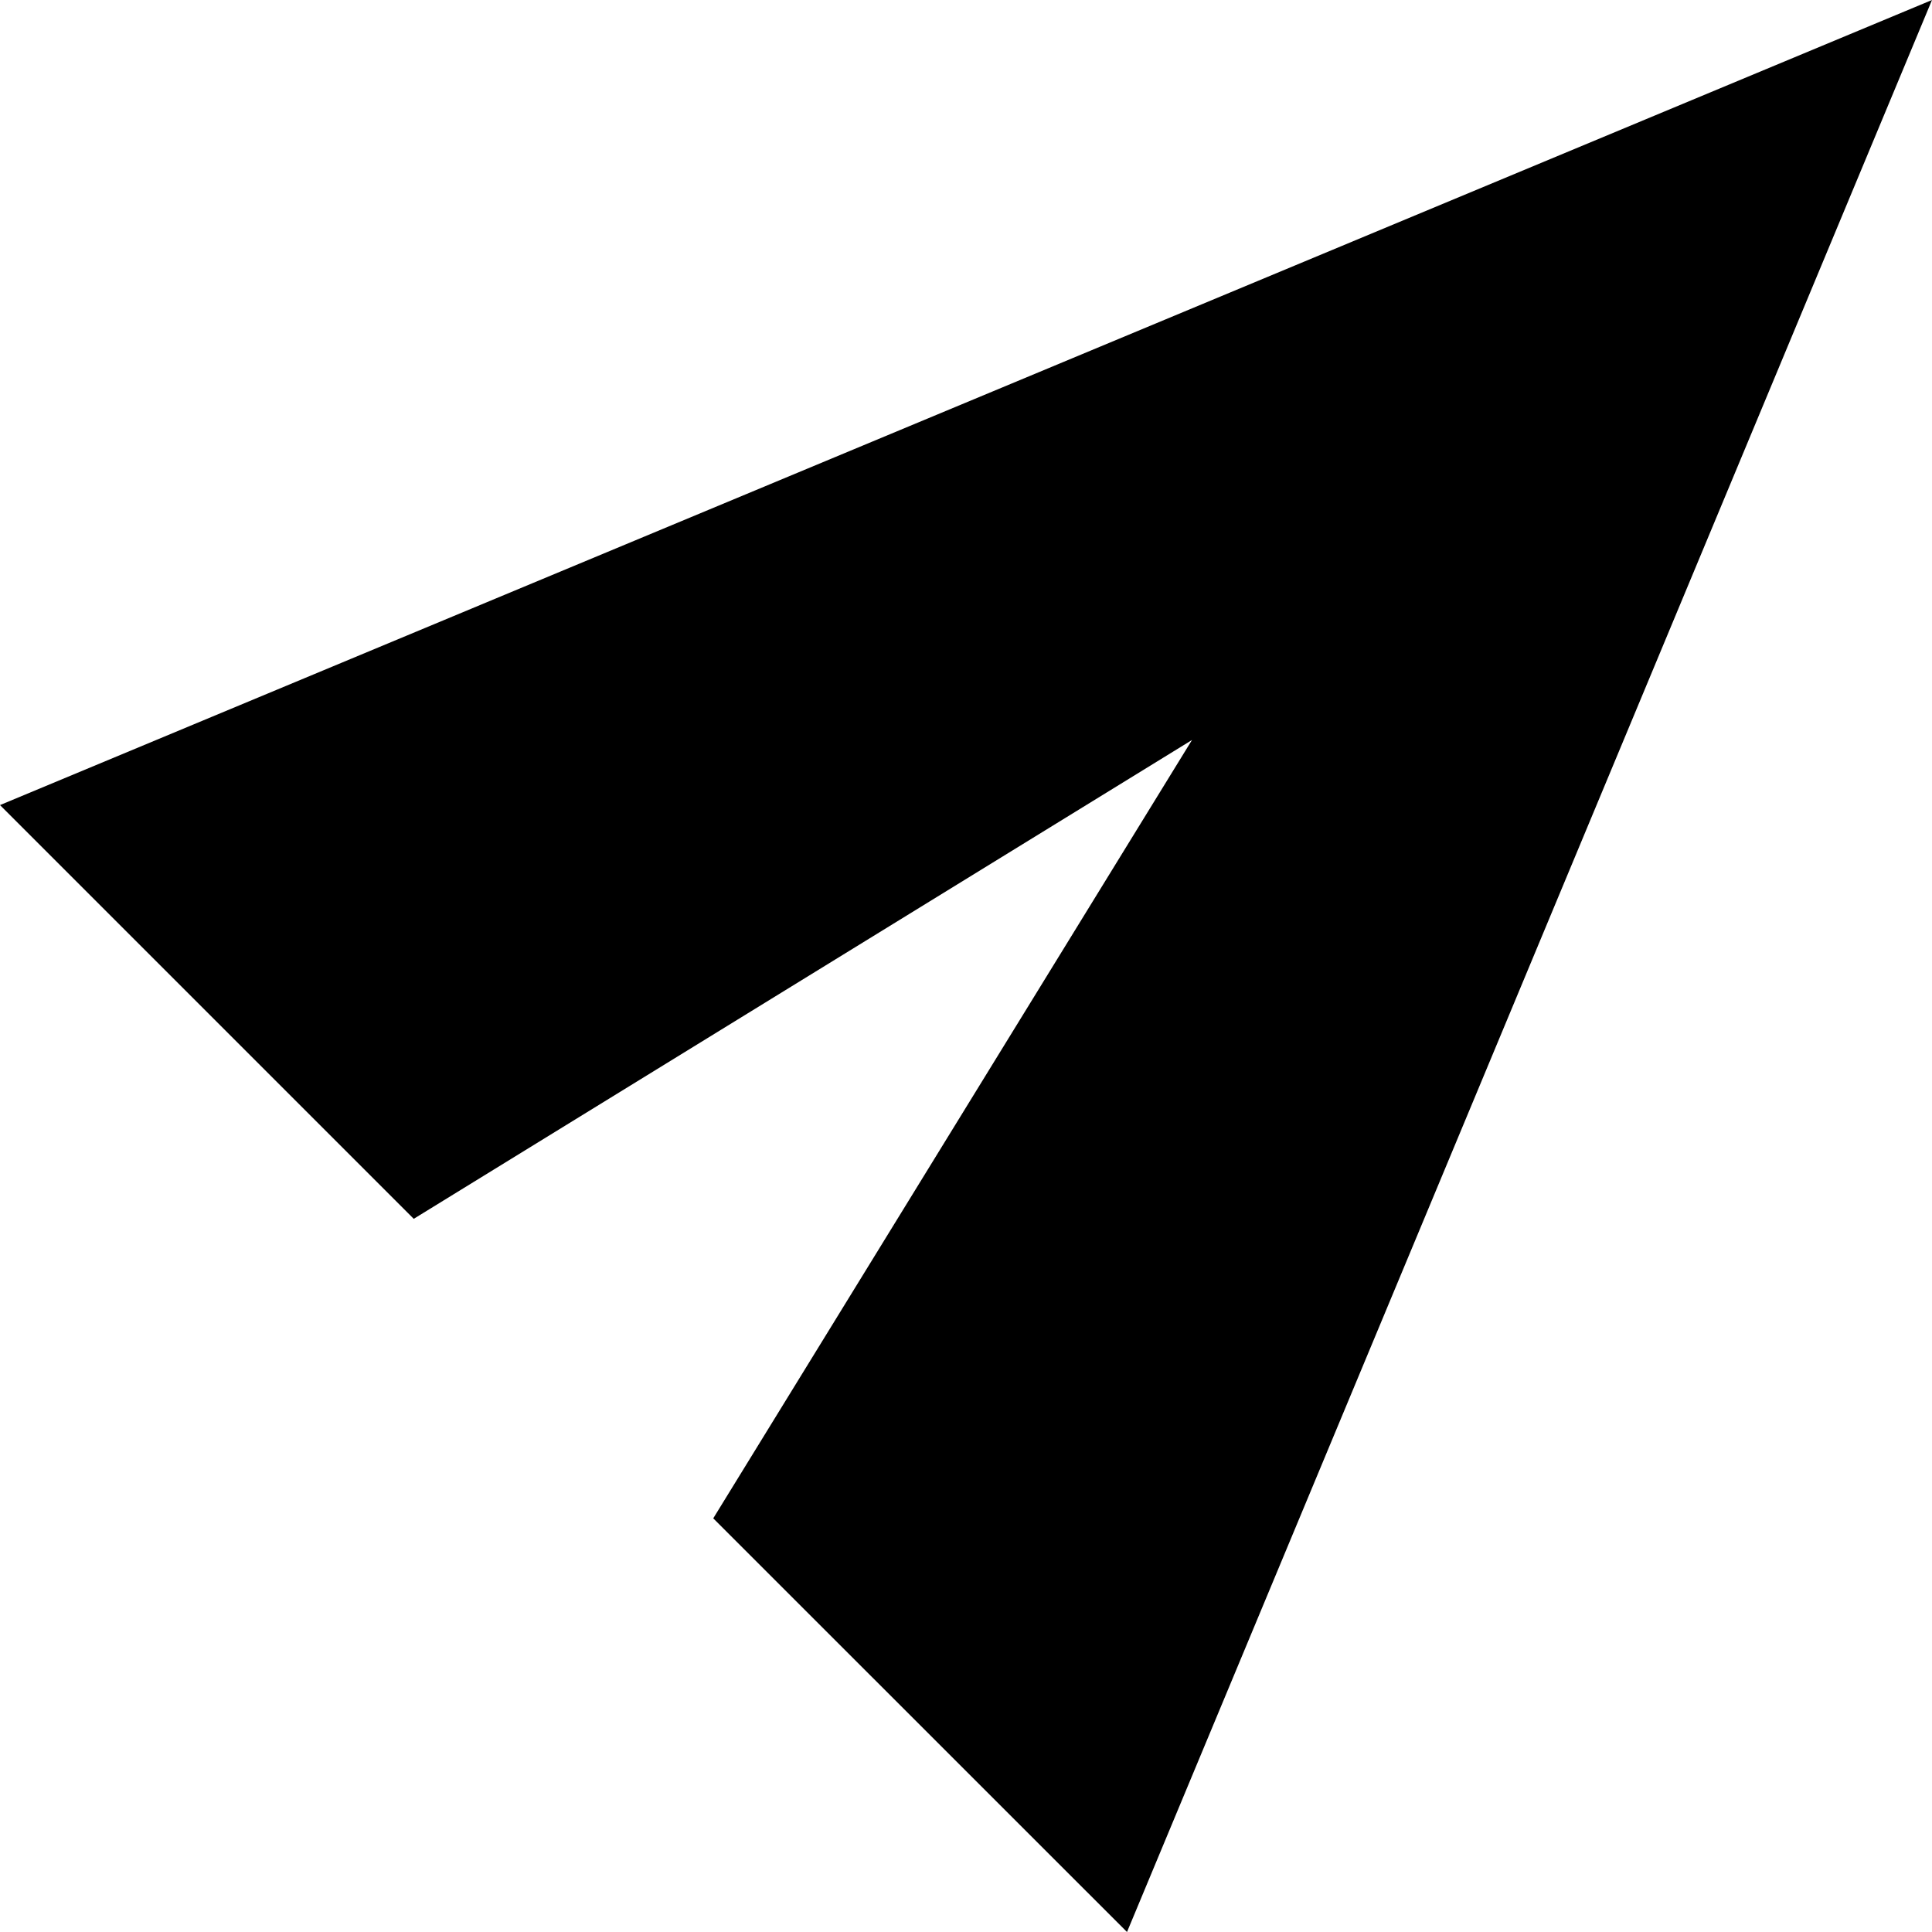
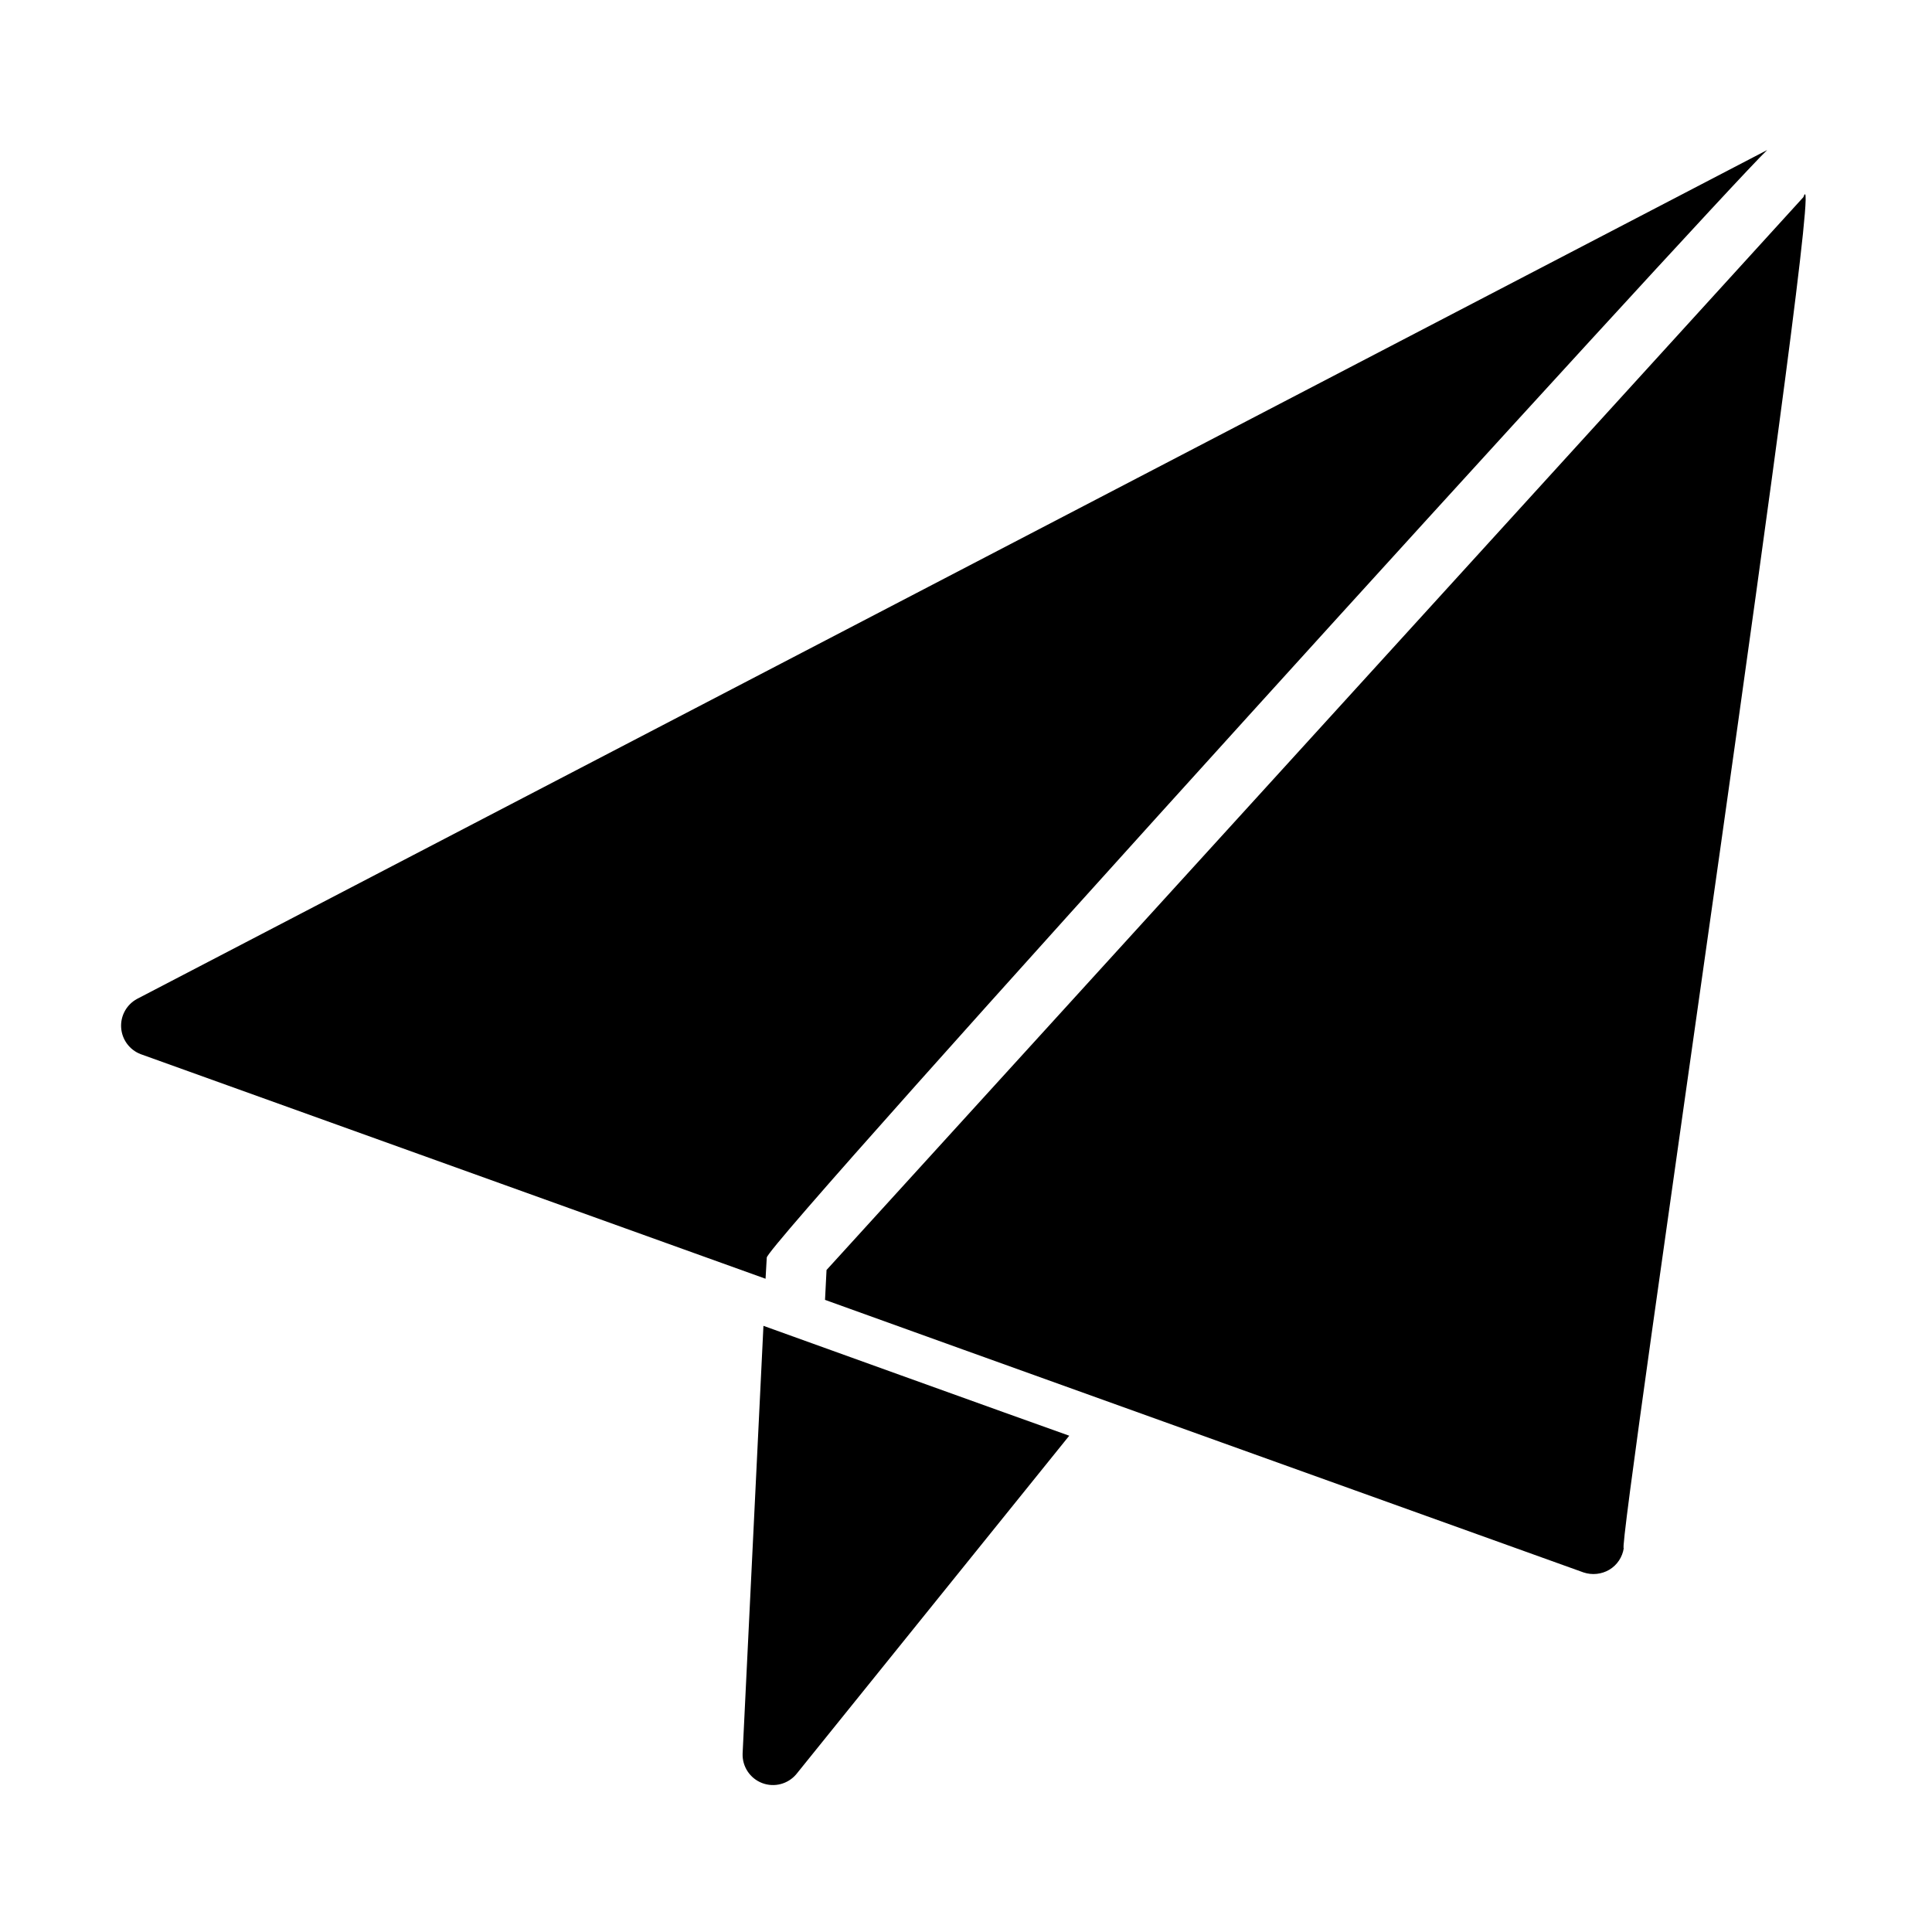
- <svg xmlns="http://www.w3.org/2000/svg" version="1.1" id="Capa_1" x="0px" y="0px" viewBox="0 0 409.6 409.6" style="enable-background:new 0 0 409.6 409.6;" xml:space="preserve">
-   <g>
-     <g>
-       <polygon points="0,170.685 87.716,258.401 252.713,156.887 151.214,321.9 238.935,409.6 409.6,0   " />
-     </g>
+ <svg xmlns="http://www.w3.org/2000/svg" id="ghylp" height="512" viewBox="0 0 64 64" width="512">
+   <g fill="rgb(0,0,0)">
+     <path d="m25.4 41.66c-.023-.462 31.475-35.102 33.14-36.69l-54 28.12a1.009 1.009 0 0 0 .12 1.83l20.7 7.44z" />
+     <path d="m59.74 6.53c-3.944 4.328-28.159 30.926-32.36 35.54l-.05.99c1.498.545 25.13 9.03 25.13 9.03a1.04 1.04 0 0 0 .85-.09 1.006 1.006 0 0 0 .48-.72c-.288.43 6.827-47.262 5.95-44.75z" />
+     <path d="m25.29 43.92-.69 14.17a1.007 1.007 0 0 0 1.78.68l9.04-11.21c-1.314-.464-10.13-3.64-10.13-3.64z" />
  </g>
-   <g>
- </g>
-   <g>
- </g>
-   <g>
- </g>
-   <g>
- </g>
-   <g>
- </g>
-   <g>
- </g>
-   <g>
- </g>
-   <g>
- </g>
-   <g>
- </g>
-   <g>
- </g>
-   <g>
- </g>
-   <g>
- </g>
-   <g>
- </g>
-   <g>
- </g>
-   <g>
- </g>
</svg>
